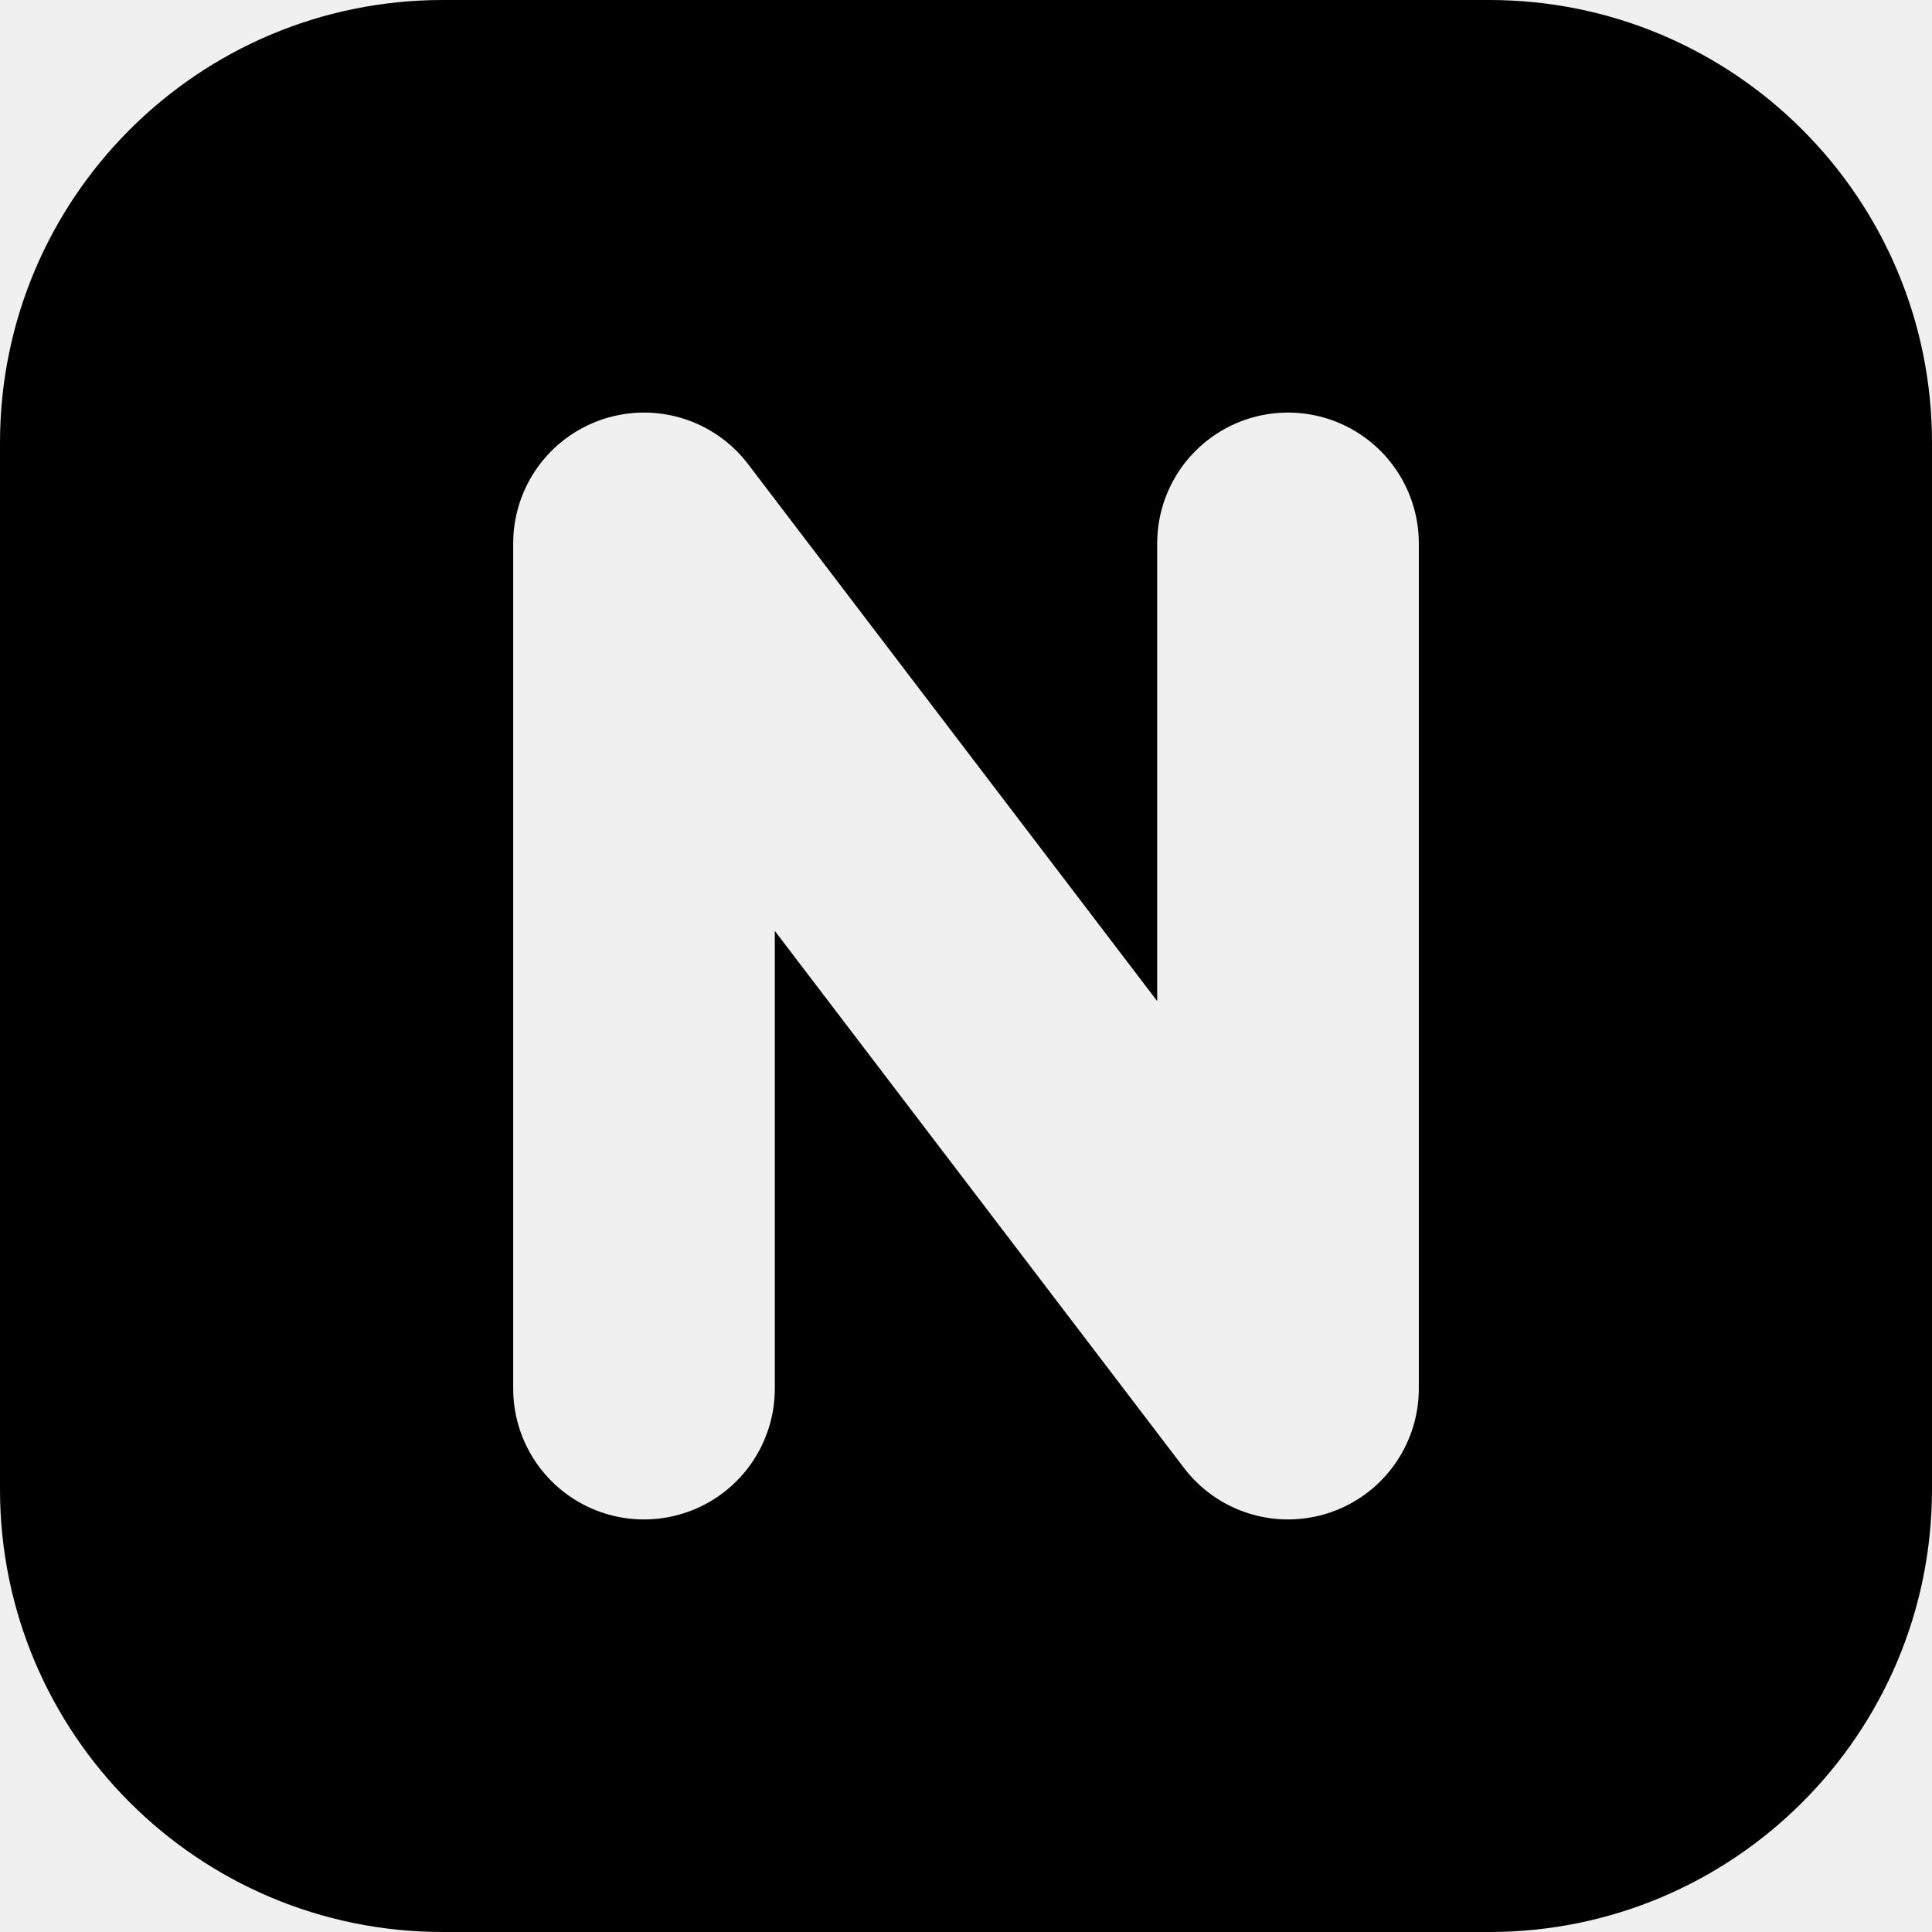
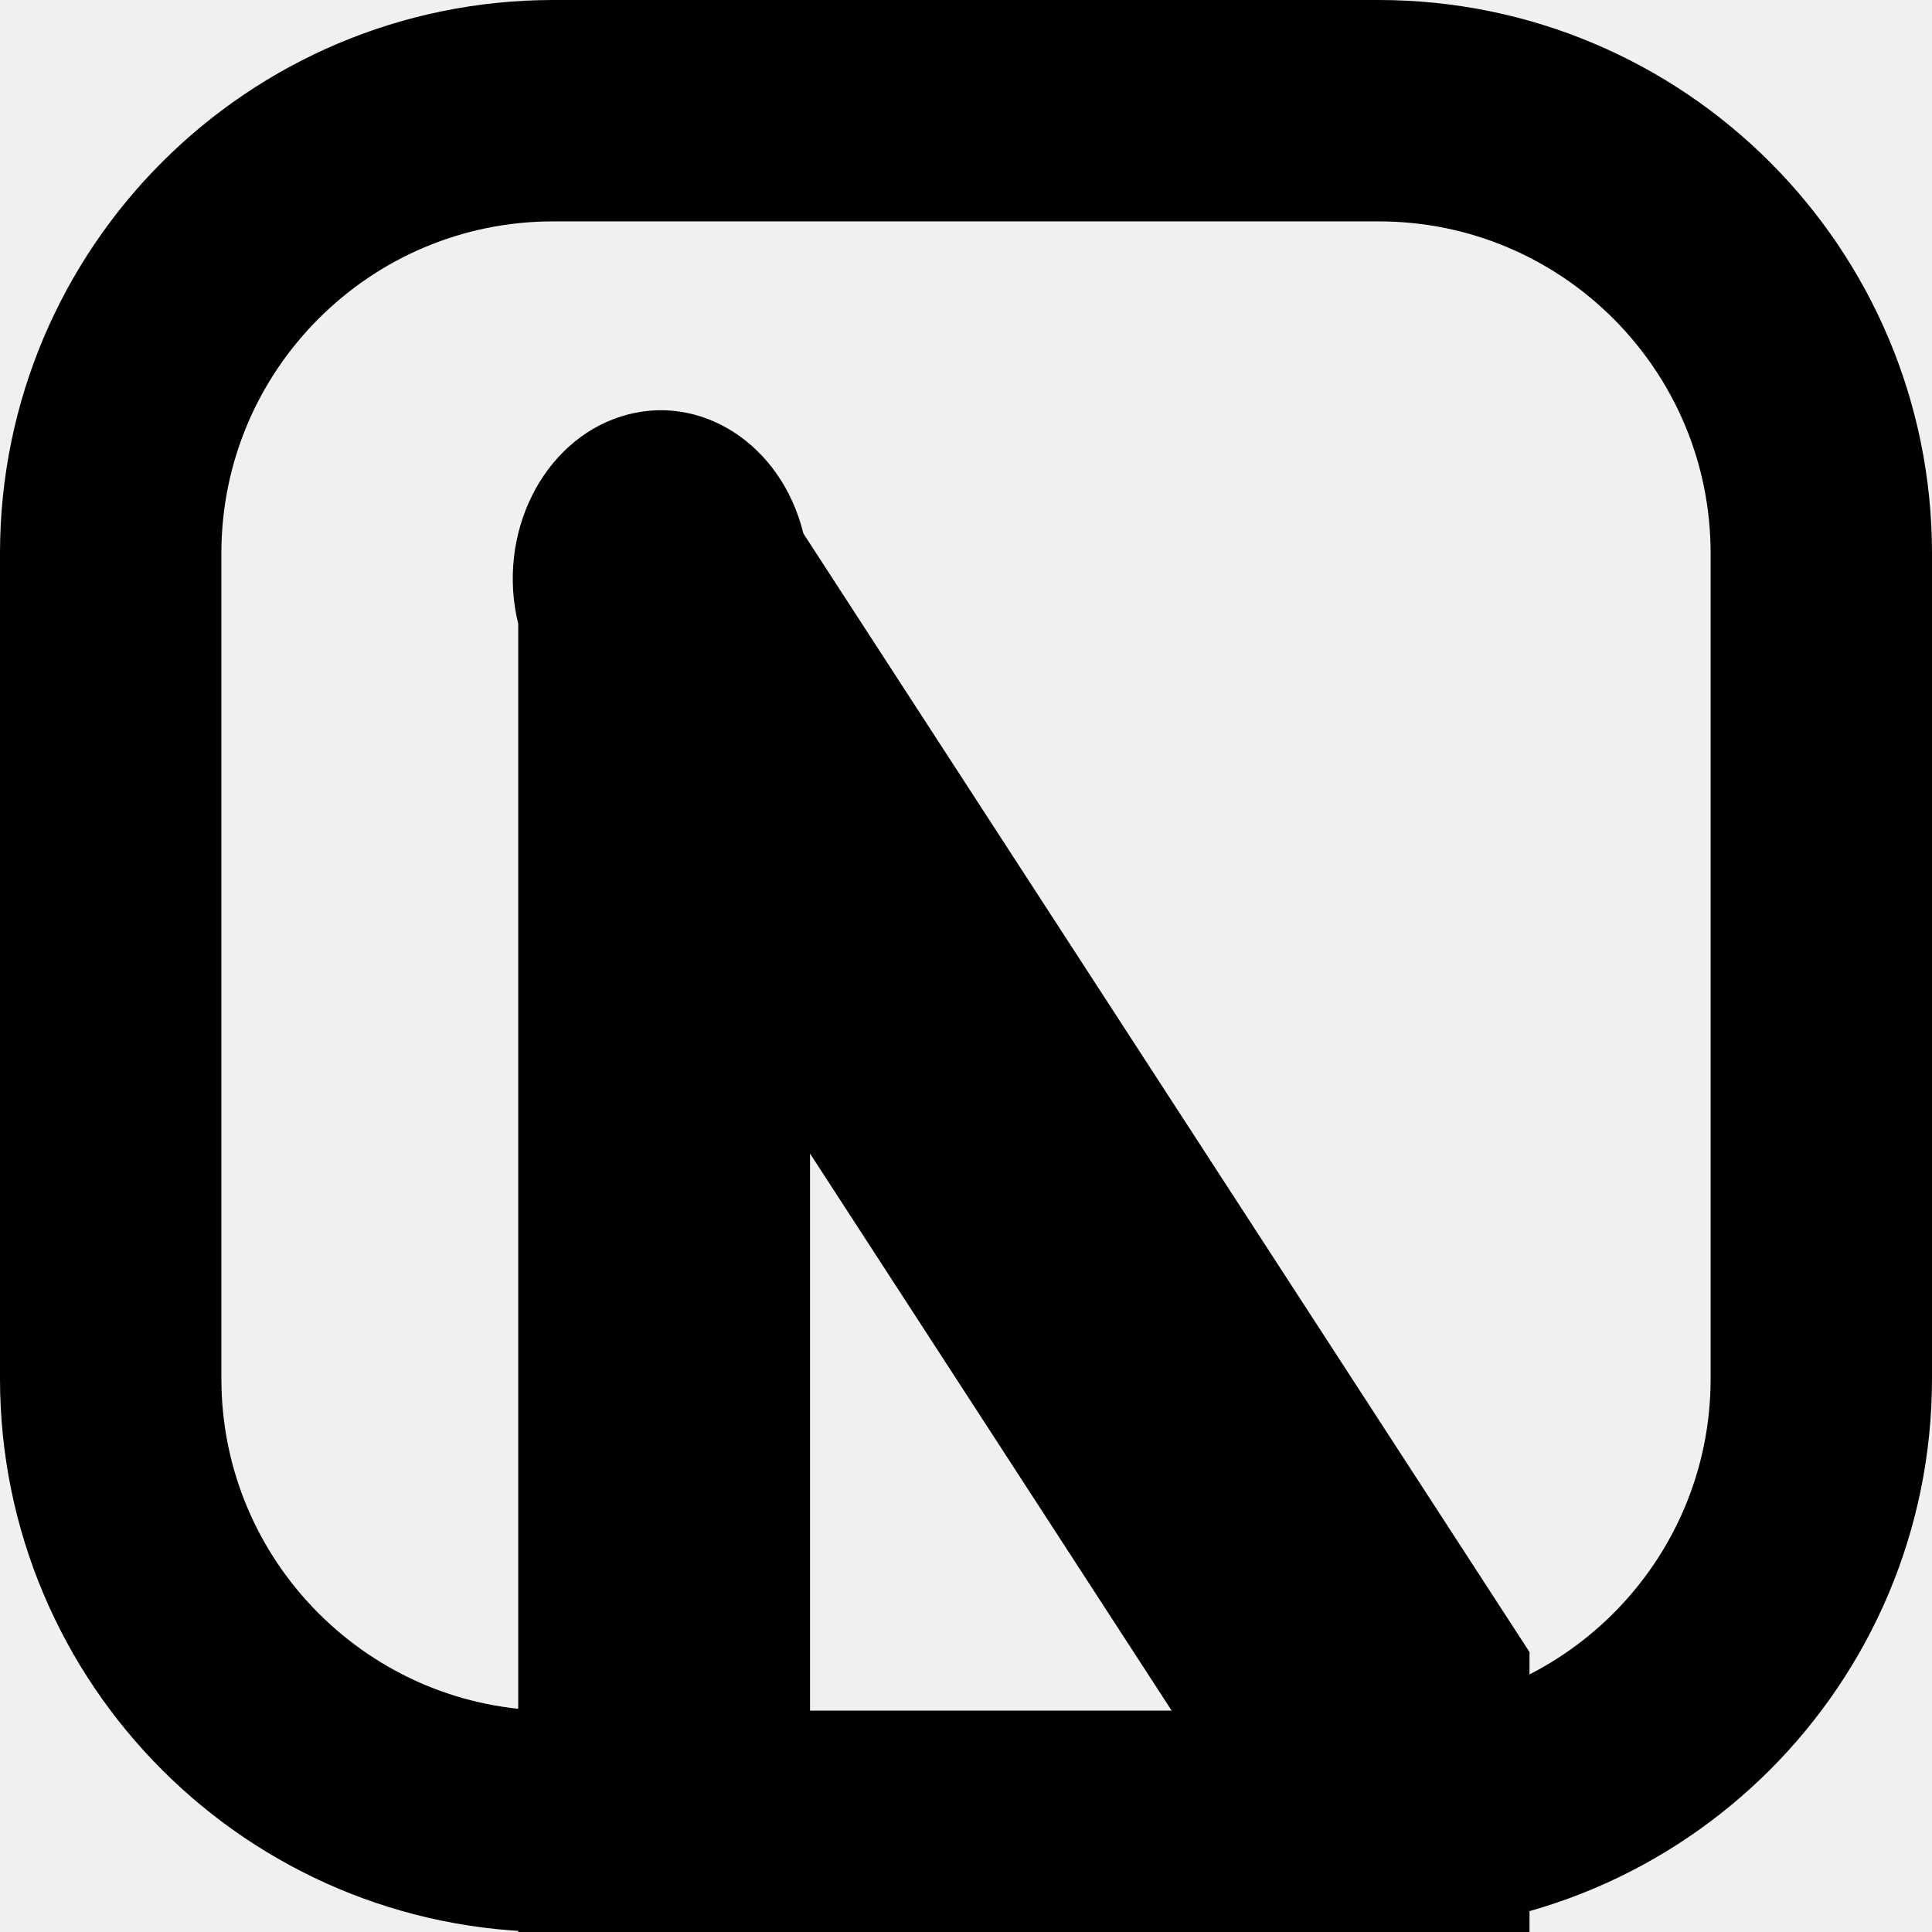
<svg xmlns="http://www.w3.org/2000/svg" viewBox="0 0 96 96" role="img" aria-label="NAZM">
-   <mask id="nazm-n-s">
-     <rect width="96" height="96" fill="#fff" />
-     <path d="M32 69V27l32 42V27" fill="none" stroke="#000" stroke-width="13" stroke-linecap="round" stroke-linejoin="round" />
-   </mask>
-   <rect x="0" y="0" width="96" height="96" rx="22" fill="currentColor" mask="url(#nazm-n-s)" />
+   <rect x="5.5" y="5.5" width="85" height="85" rx="22" fill="none" stroke="currentColor" stroke-width="11" />
+   <path d="M25.75 96.00 L25.75 31.00 A7.25 8.25 0 0 1 39.92 26.51 L76.00 82.09 L76.00 96.00 L65.36 96.00 L40.25 57.32 L40.25 96.00 Z" fill="currentColor" />
</svg>
